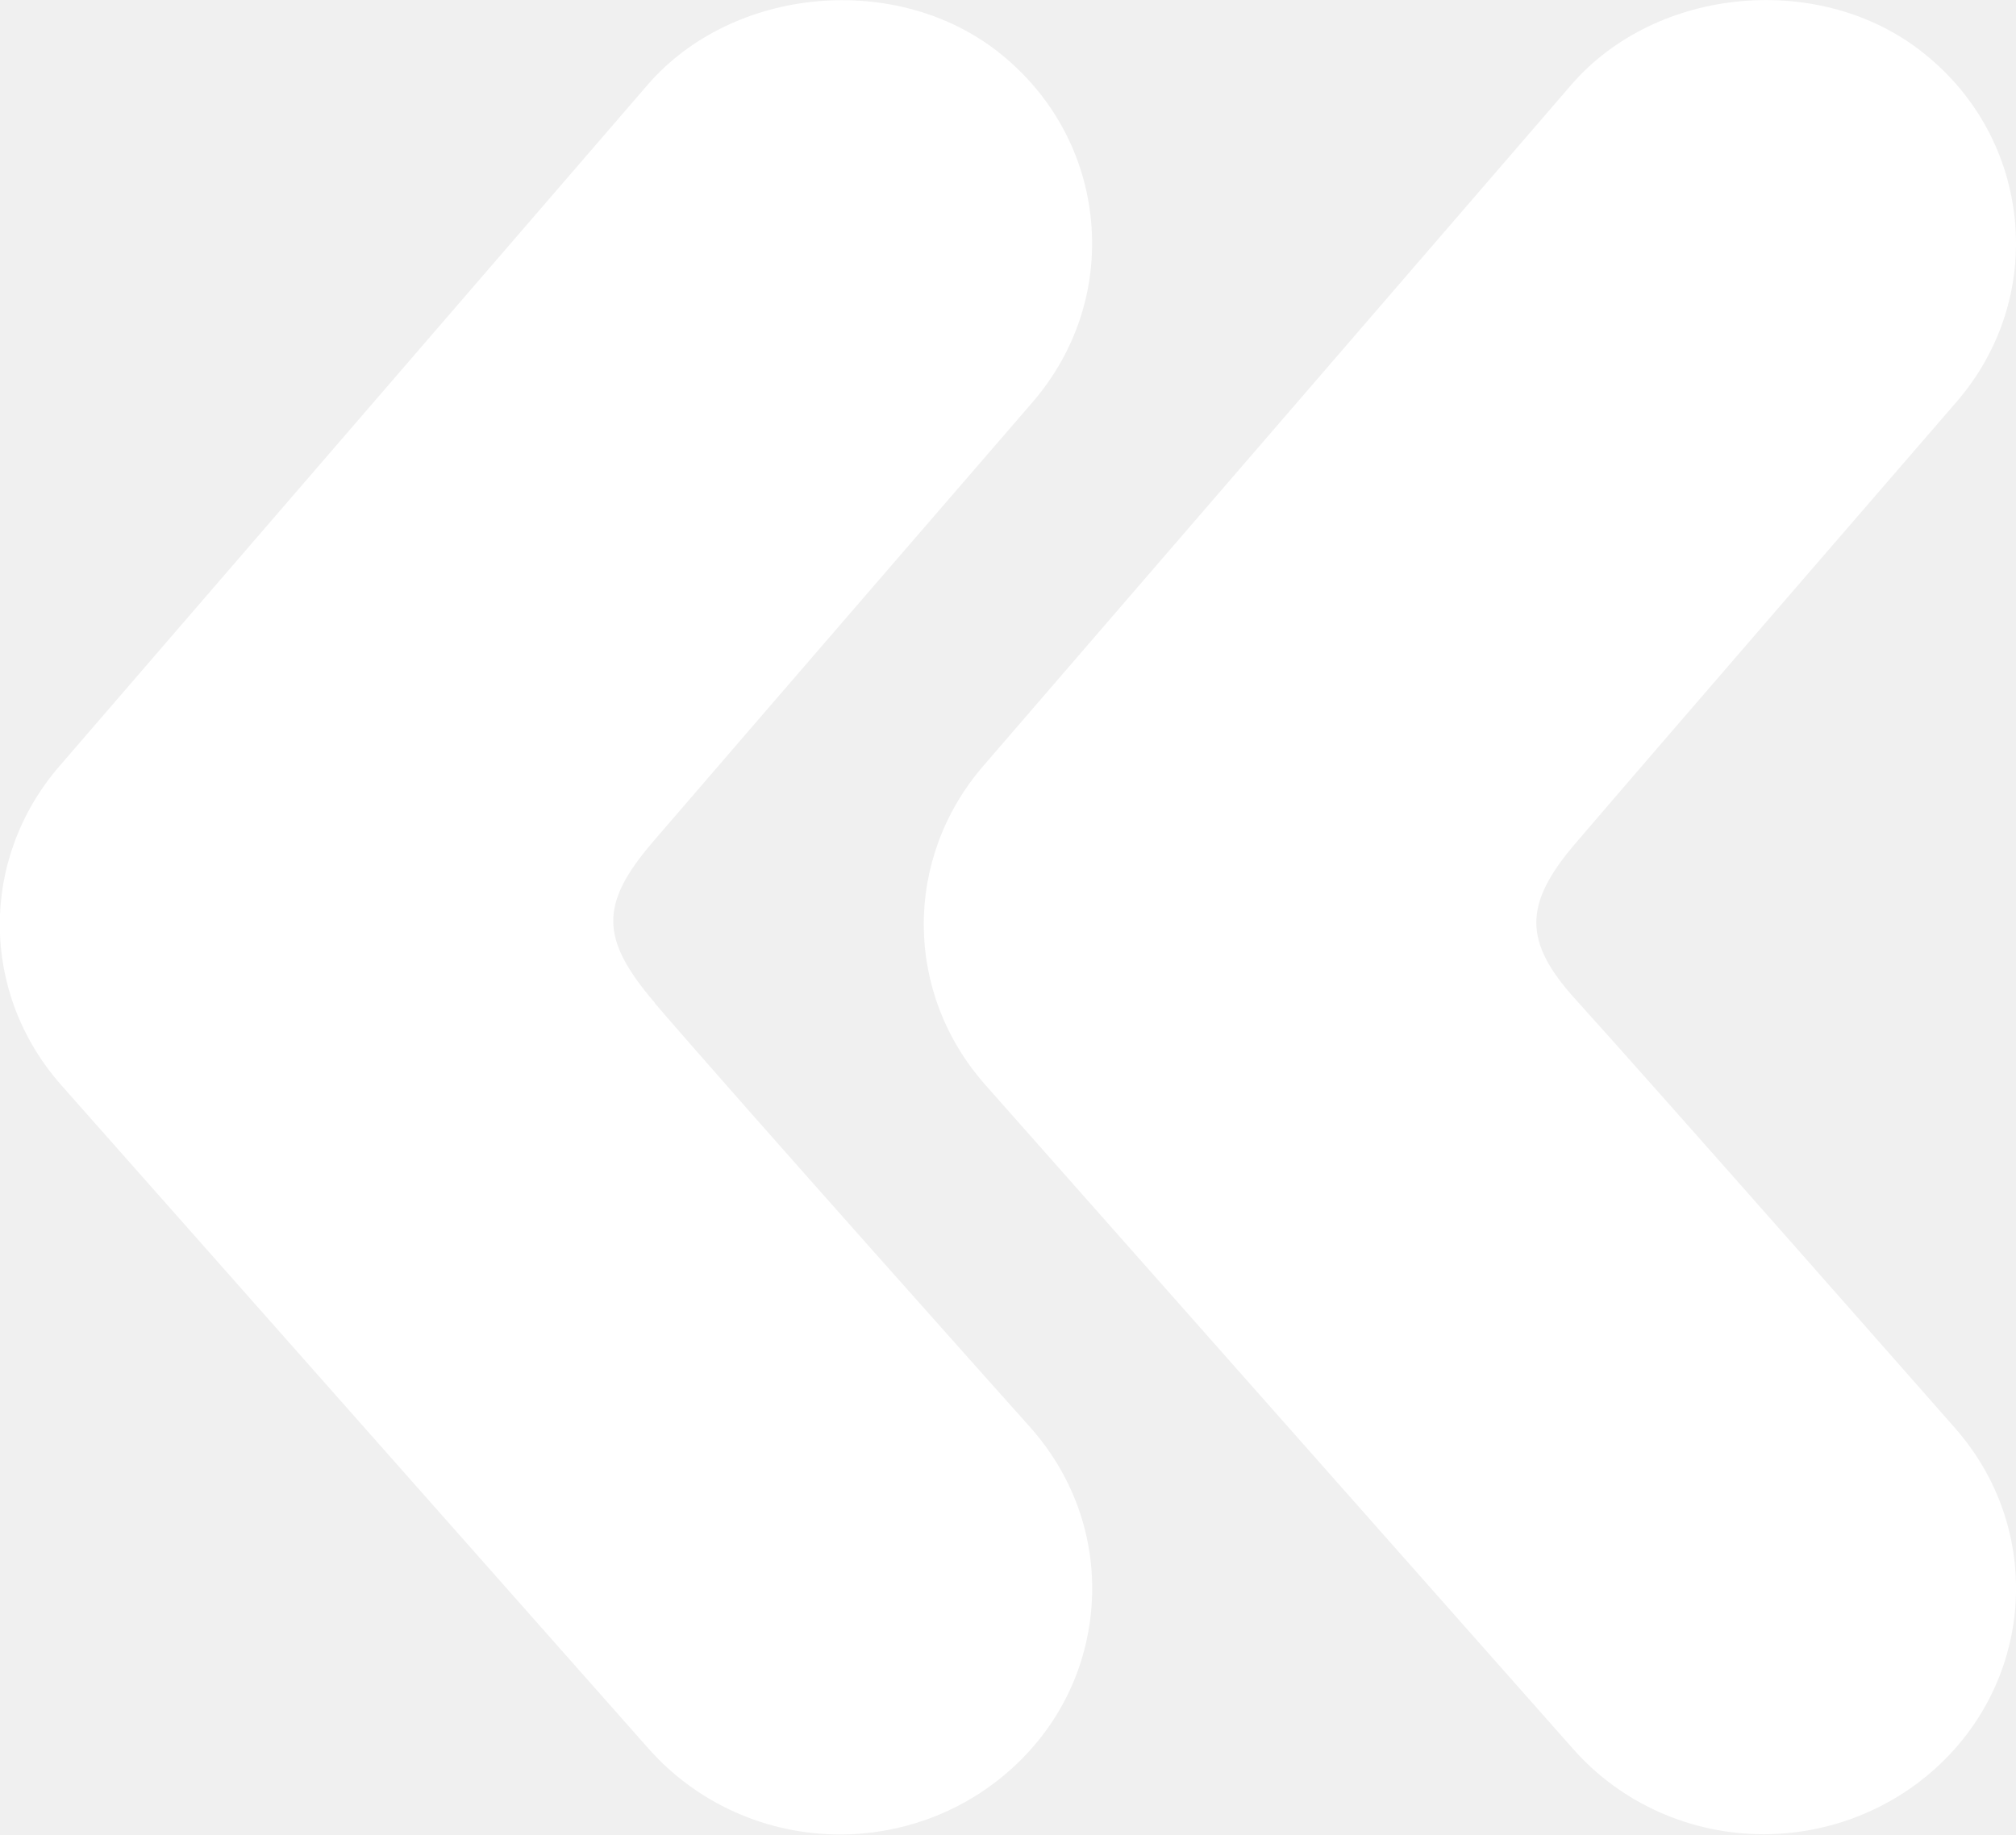
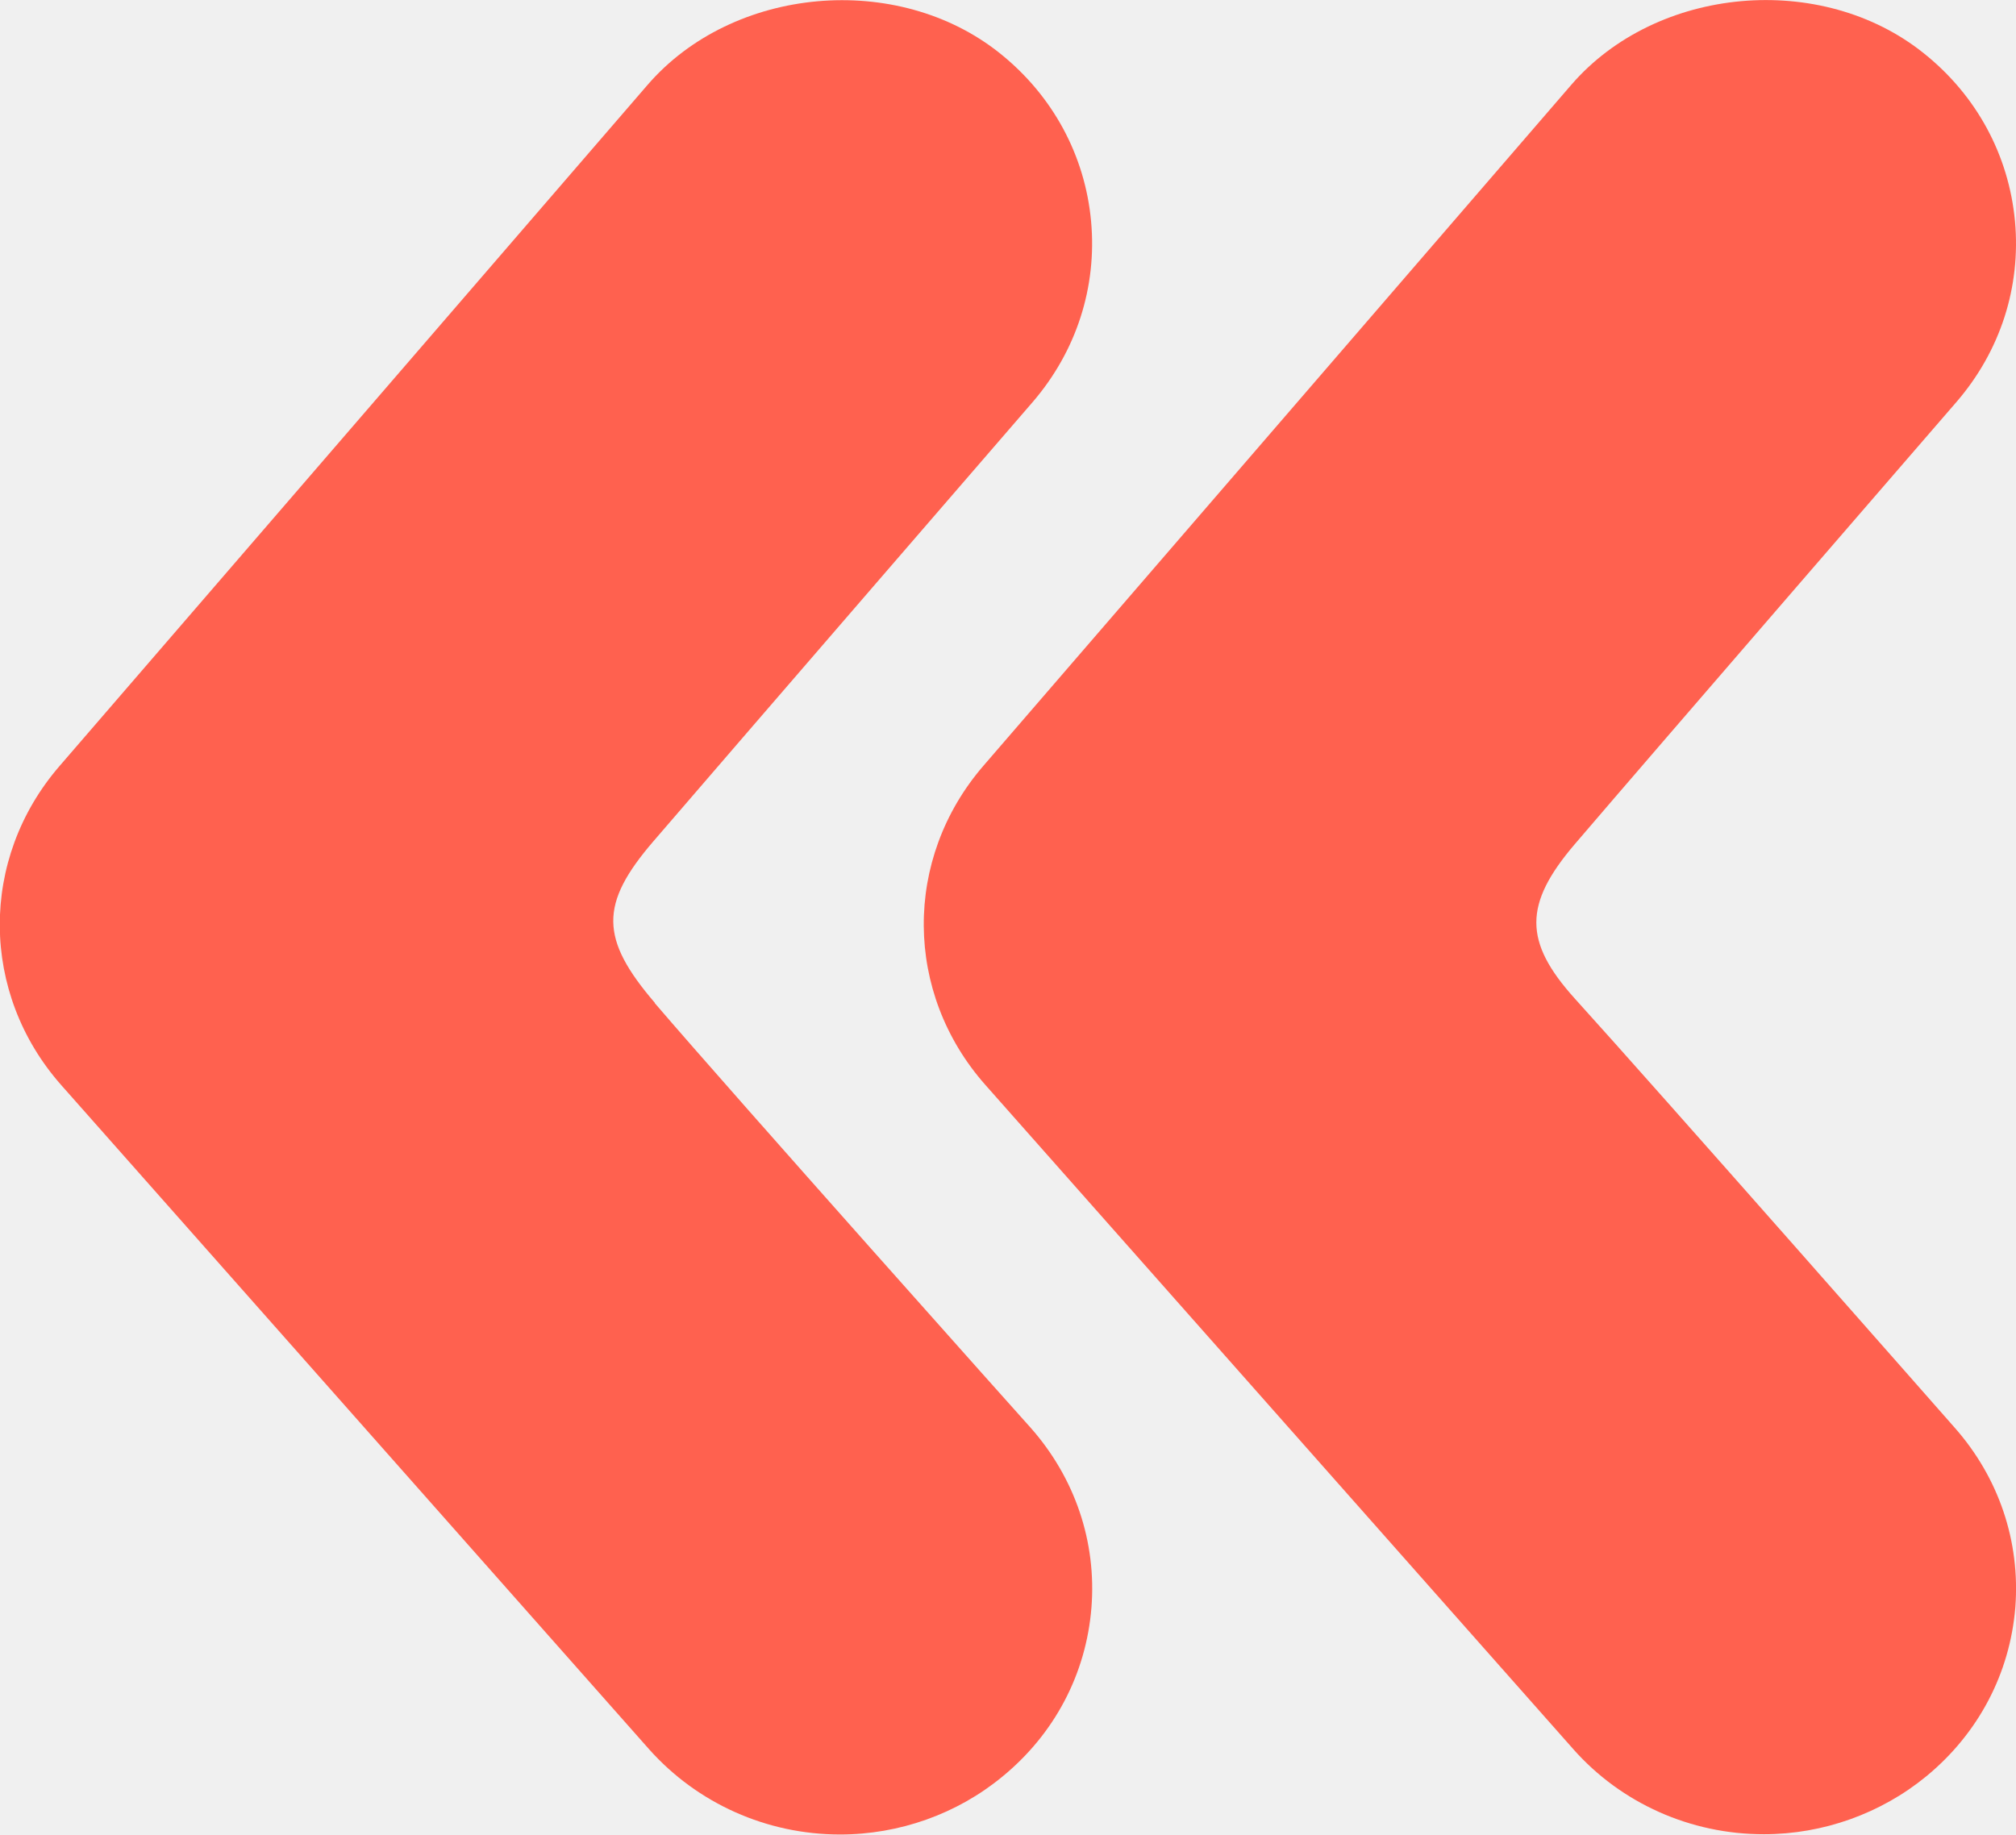
<svg xmlns="http://www.w3.org/2000/svg" width="24.005" height="21.846" viewBox="15.499 18.654 24.005 21.846">
-   <g fill="#FFF">
+   <g fill="#FF614F">
    <path d="M23.297 30.598c-.655-.764-.66-1.177-.02-1.922.954-1.11 4.522-5.238 4.522-5.238.517-.603.763-1.365.692-2.147-.072-.787-.457-1.498-1.083-2-1.222-.98-3.183-.803-4.2.376l-7 8.11c-.957 1.107-.947 2.705.02 3.8l7 7.91c.575.645 1.4 1.015 2.274 1.015.705 0 1.392-.244 1.93-.687.624-.51 1-1.226 1.063-2.015.062-.784-.196-1.544-.722-2.14-.04-.043-3.516-3.937-4.478-5.06z" />
    <path d="M38.773 35.656s-3.568-4.057-4.523-5.11c-.61-.677-.61-1.123 0-1.838.94-1.1 4.548-5.27 4.548-5.27.52-.604.765-1.366.694-2.148-.073-.788-.458-1.5-1.084-2-1.22-.98-3.182-.804-4.2.375l-7 8.11c-.955 1.107-.945 2.705.024 3.8l7 7.91c.57.645 1.398 1.015 2.27 1.014.705 0 1.393-.246 1.934-.69.62-.51.996-1.225 1.06-2.013.06-.785-.197-1.545-.723-2.14z" />
  </g>
</svg>
